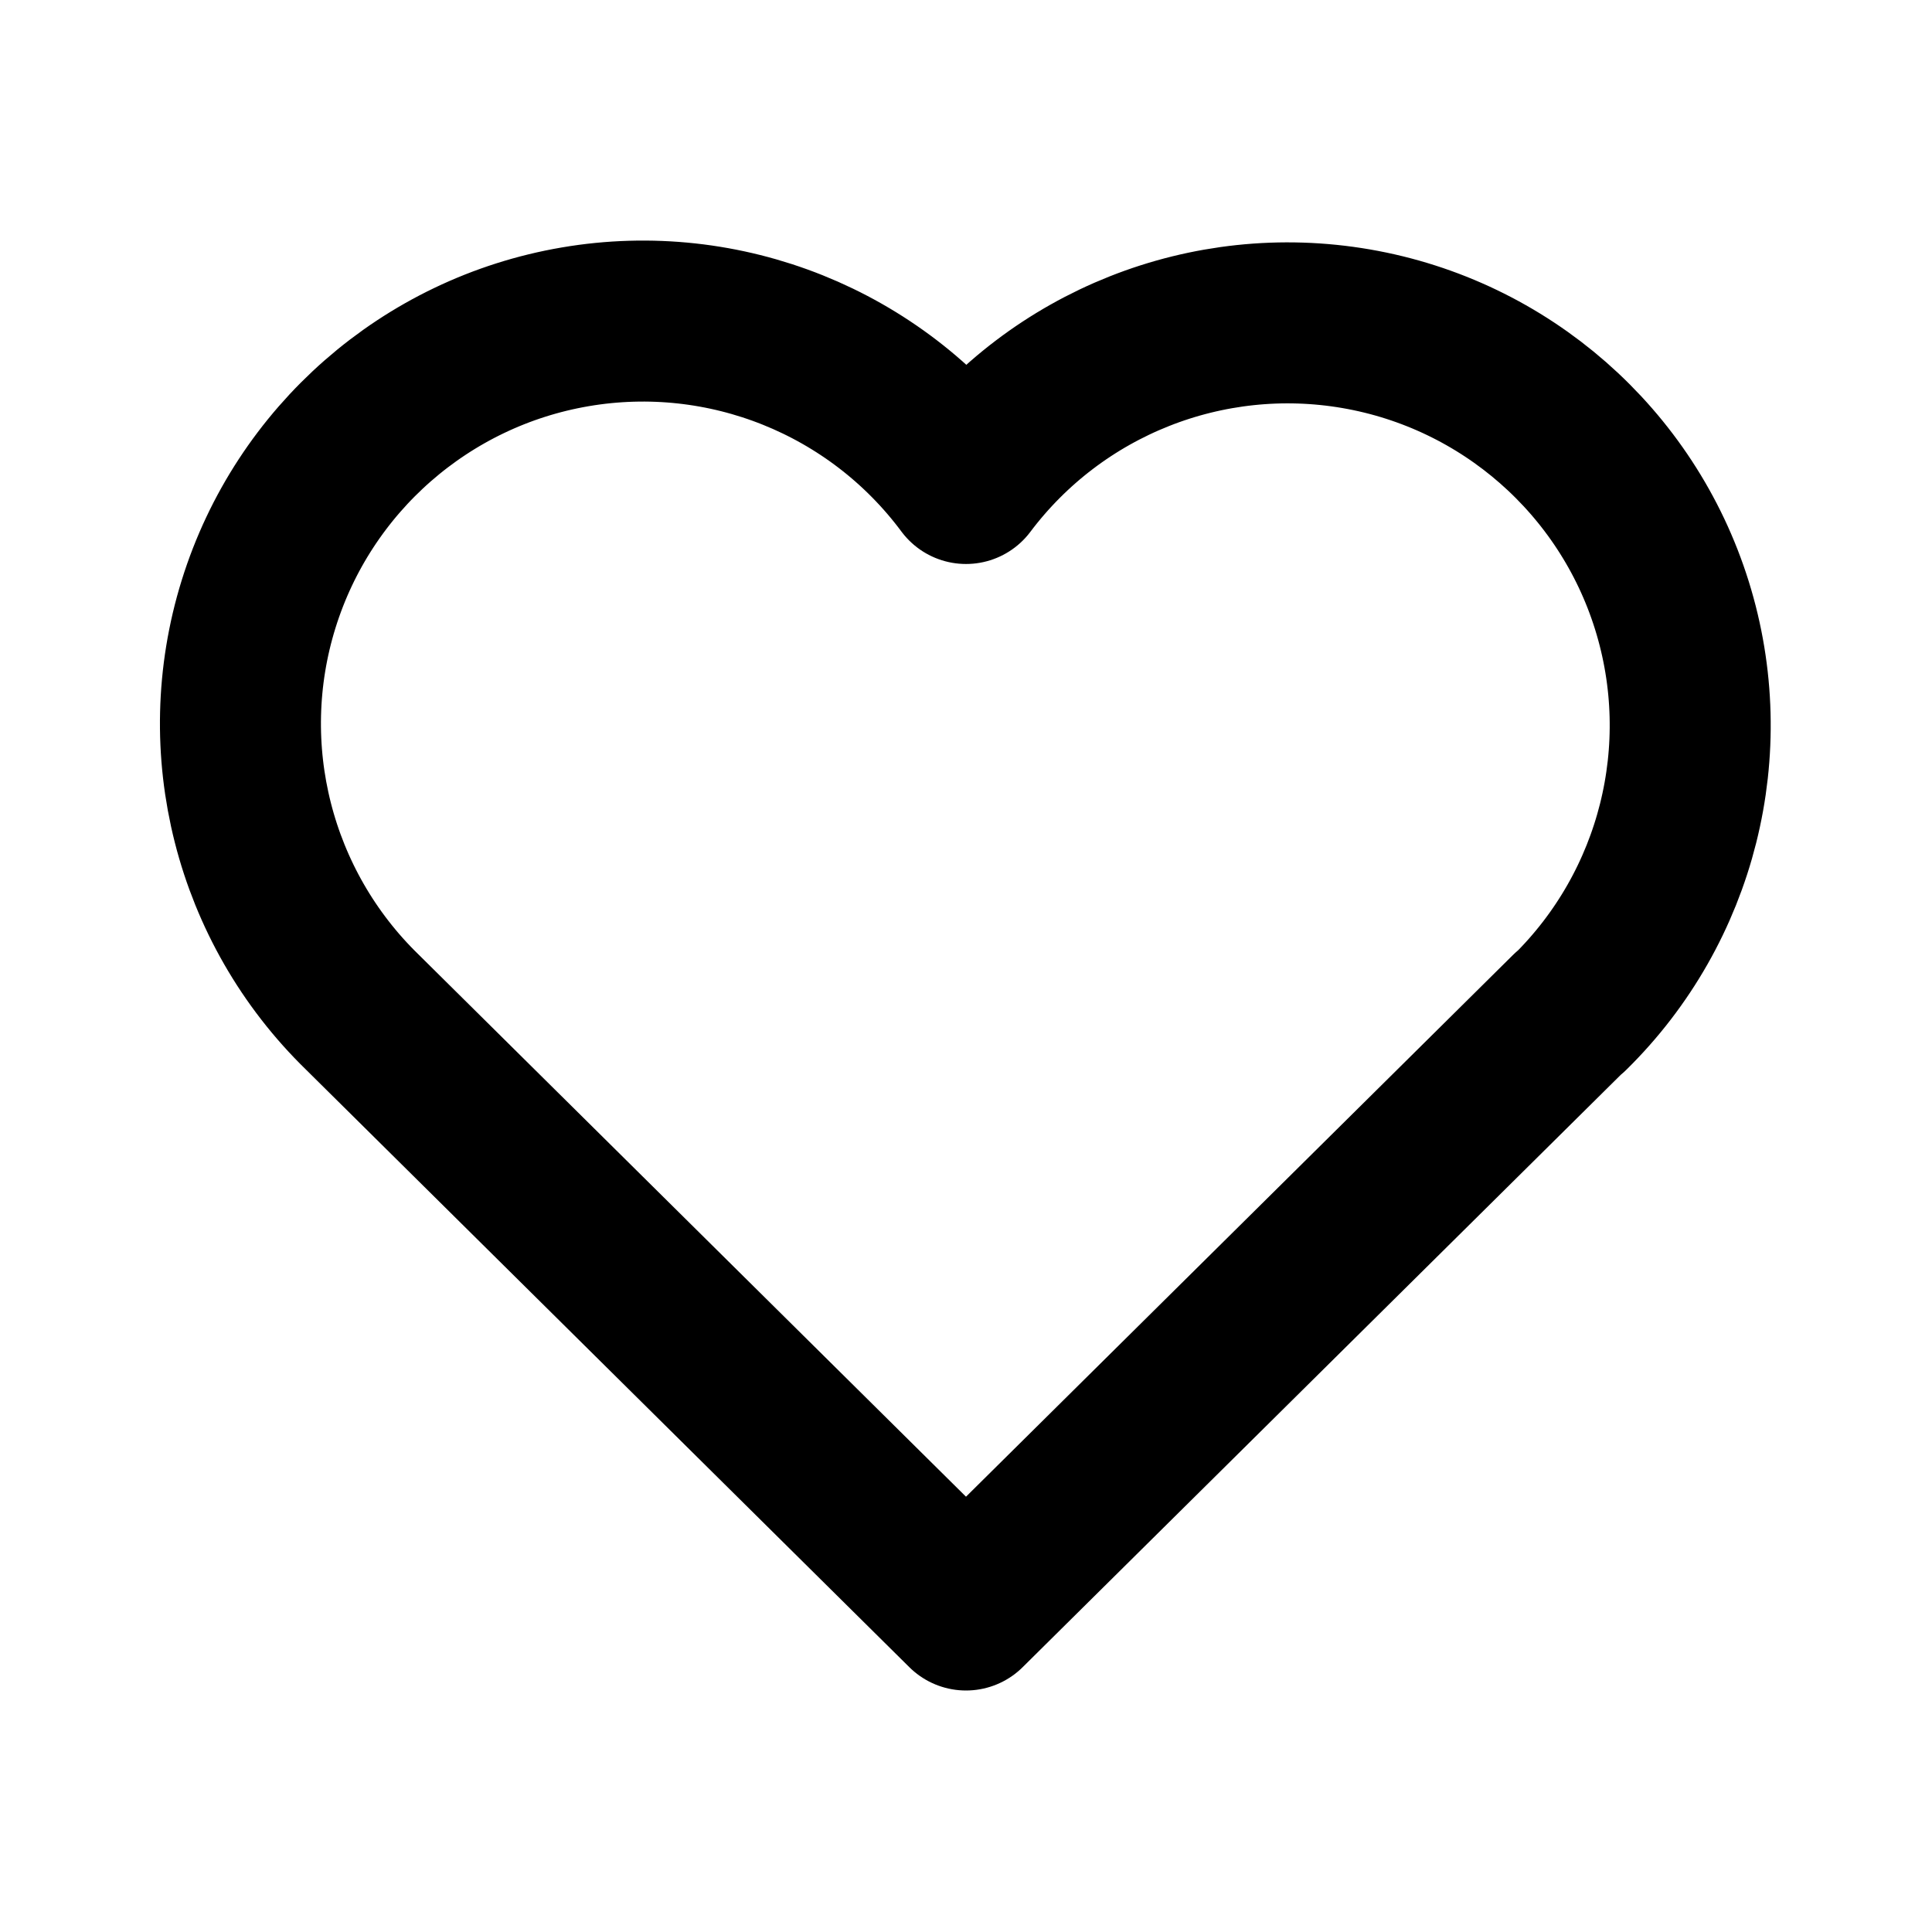
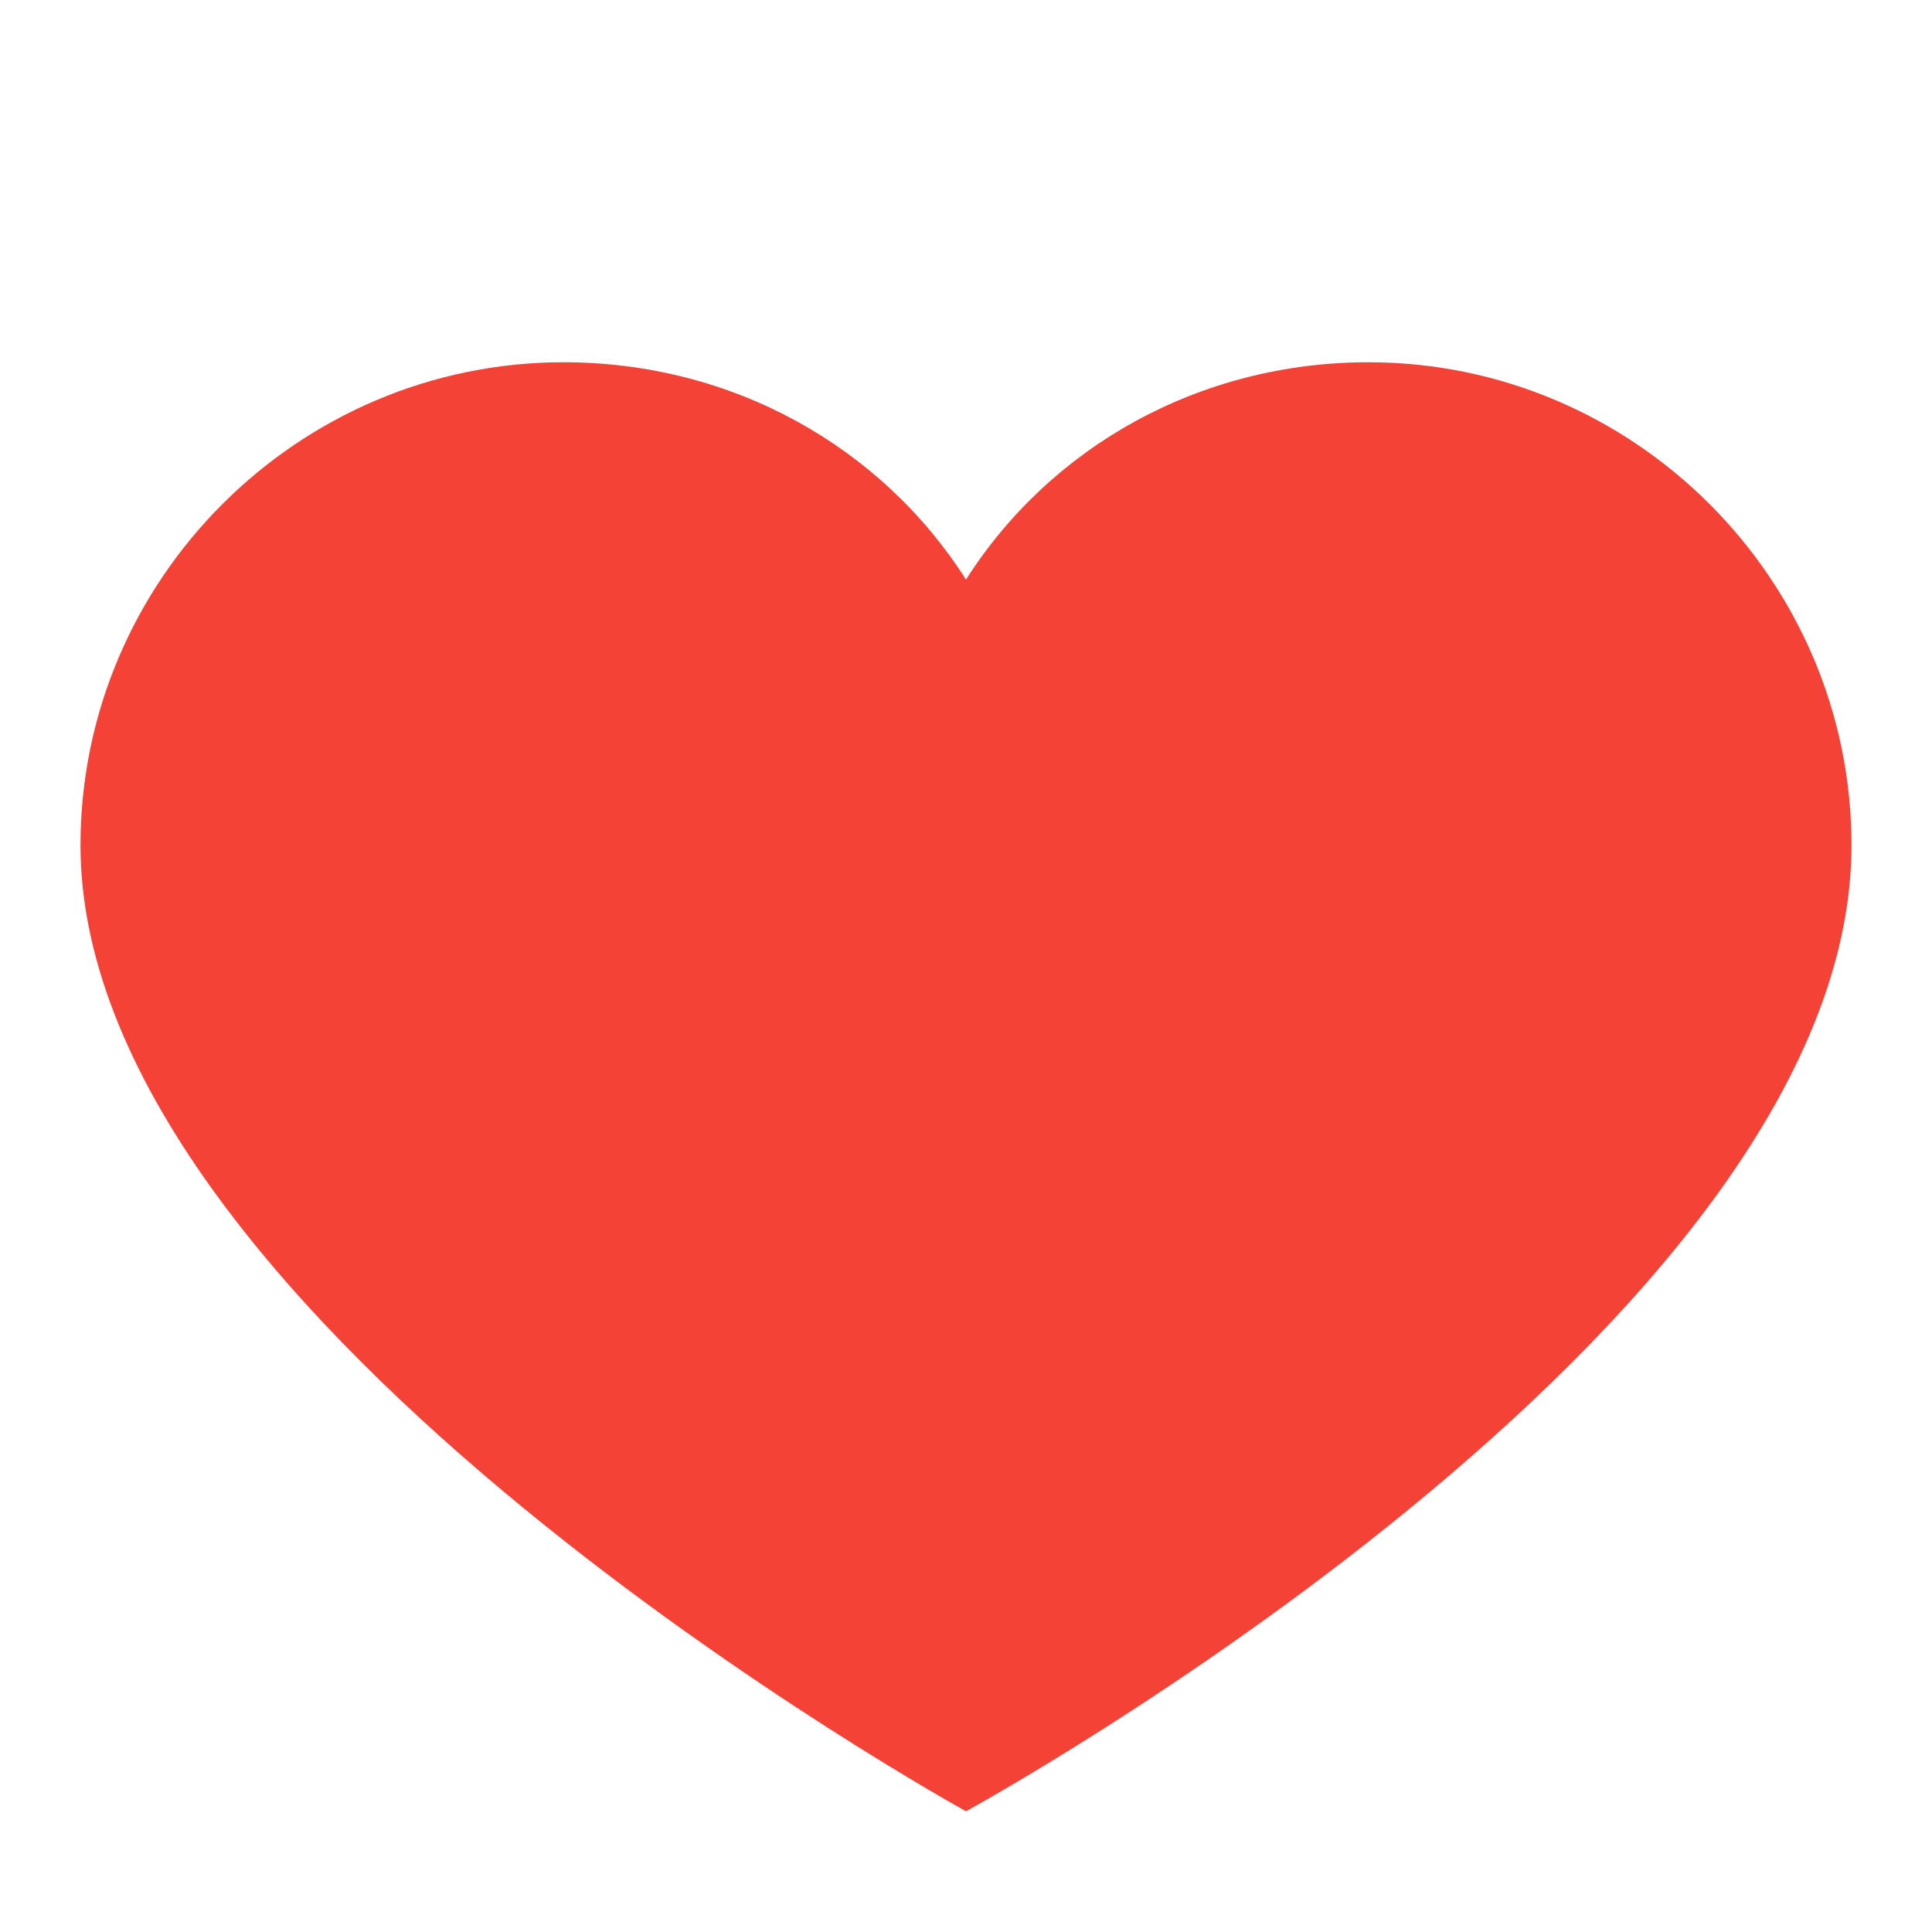
- <svg xmlns="http://www.w3.org/2000/svg" class="icon icon-tabler icon-tabler-heart" width="24" height="24" viewBox="0 0 24 24" stroke-width="2" stroke="currentColor" fill="none" stroke-linecap="round" stroke-linejoin="round">
-   <path stroke="none" d="M0 0h24v24H0z" fill="none" />
-   <path d="M19.5 12.572l-7.5 7.428l-7.5 -7.428a5 5 0 1 1 7.5 -6.566a5 5 0 1 1 7.5 6.572" />
+ <svg xmlns="http://www.w3.org/2000/svg" version="1" viewBox="0 0 48 48" enable-background="new 0 0 48 48">
+   <path fill="#F44336" d="M34,9c-4.2,0-7.9,2.1-10,5.4C21.9,11.1,18.2,9,14,9C7.4,9,2,14.4,2,21c0,11.9,22,24,22,24s22-12,22-24 C46,14.4,40.6,9,34,9z" />
</svg>
